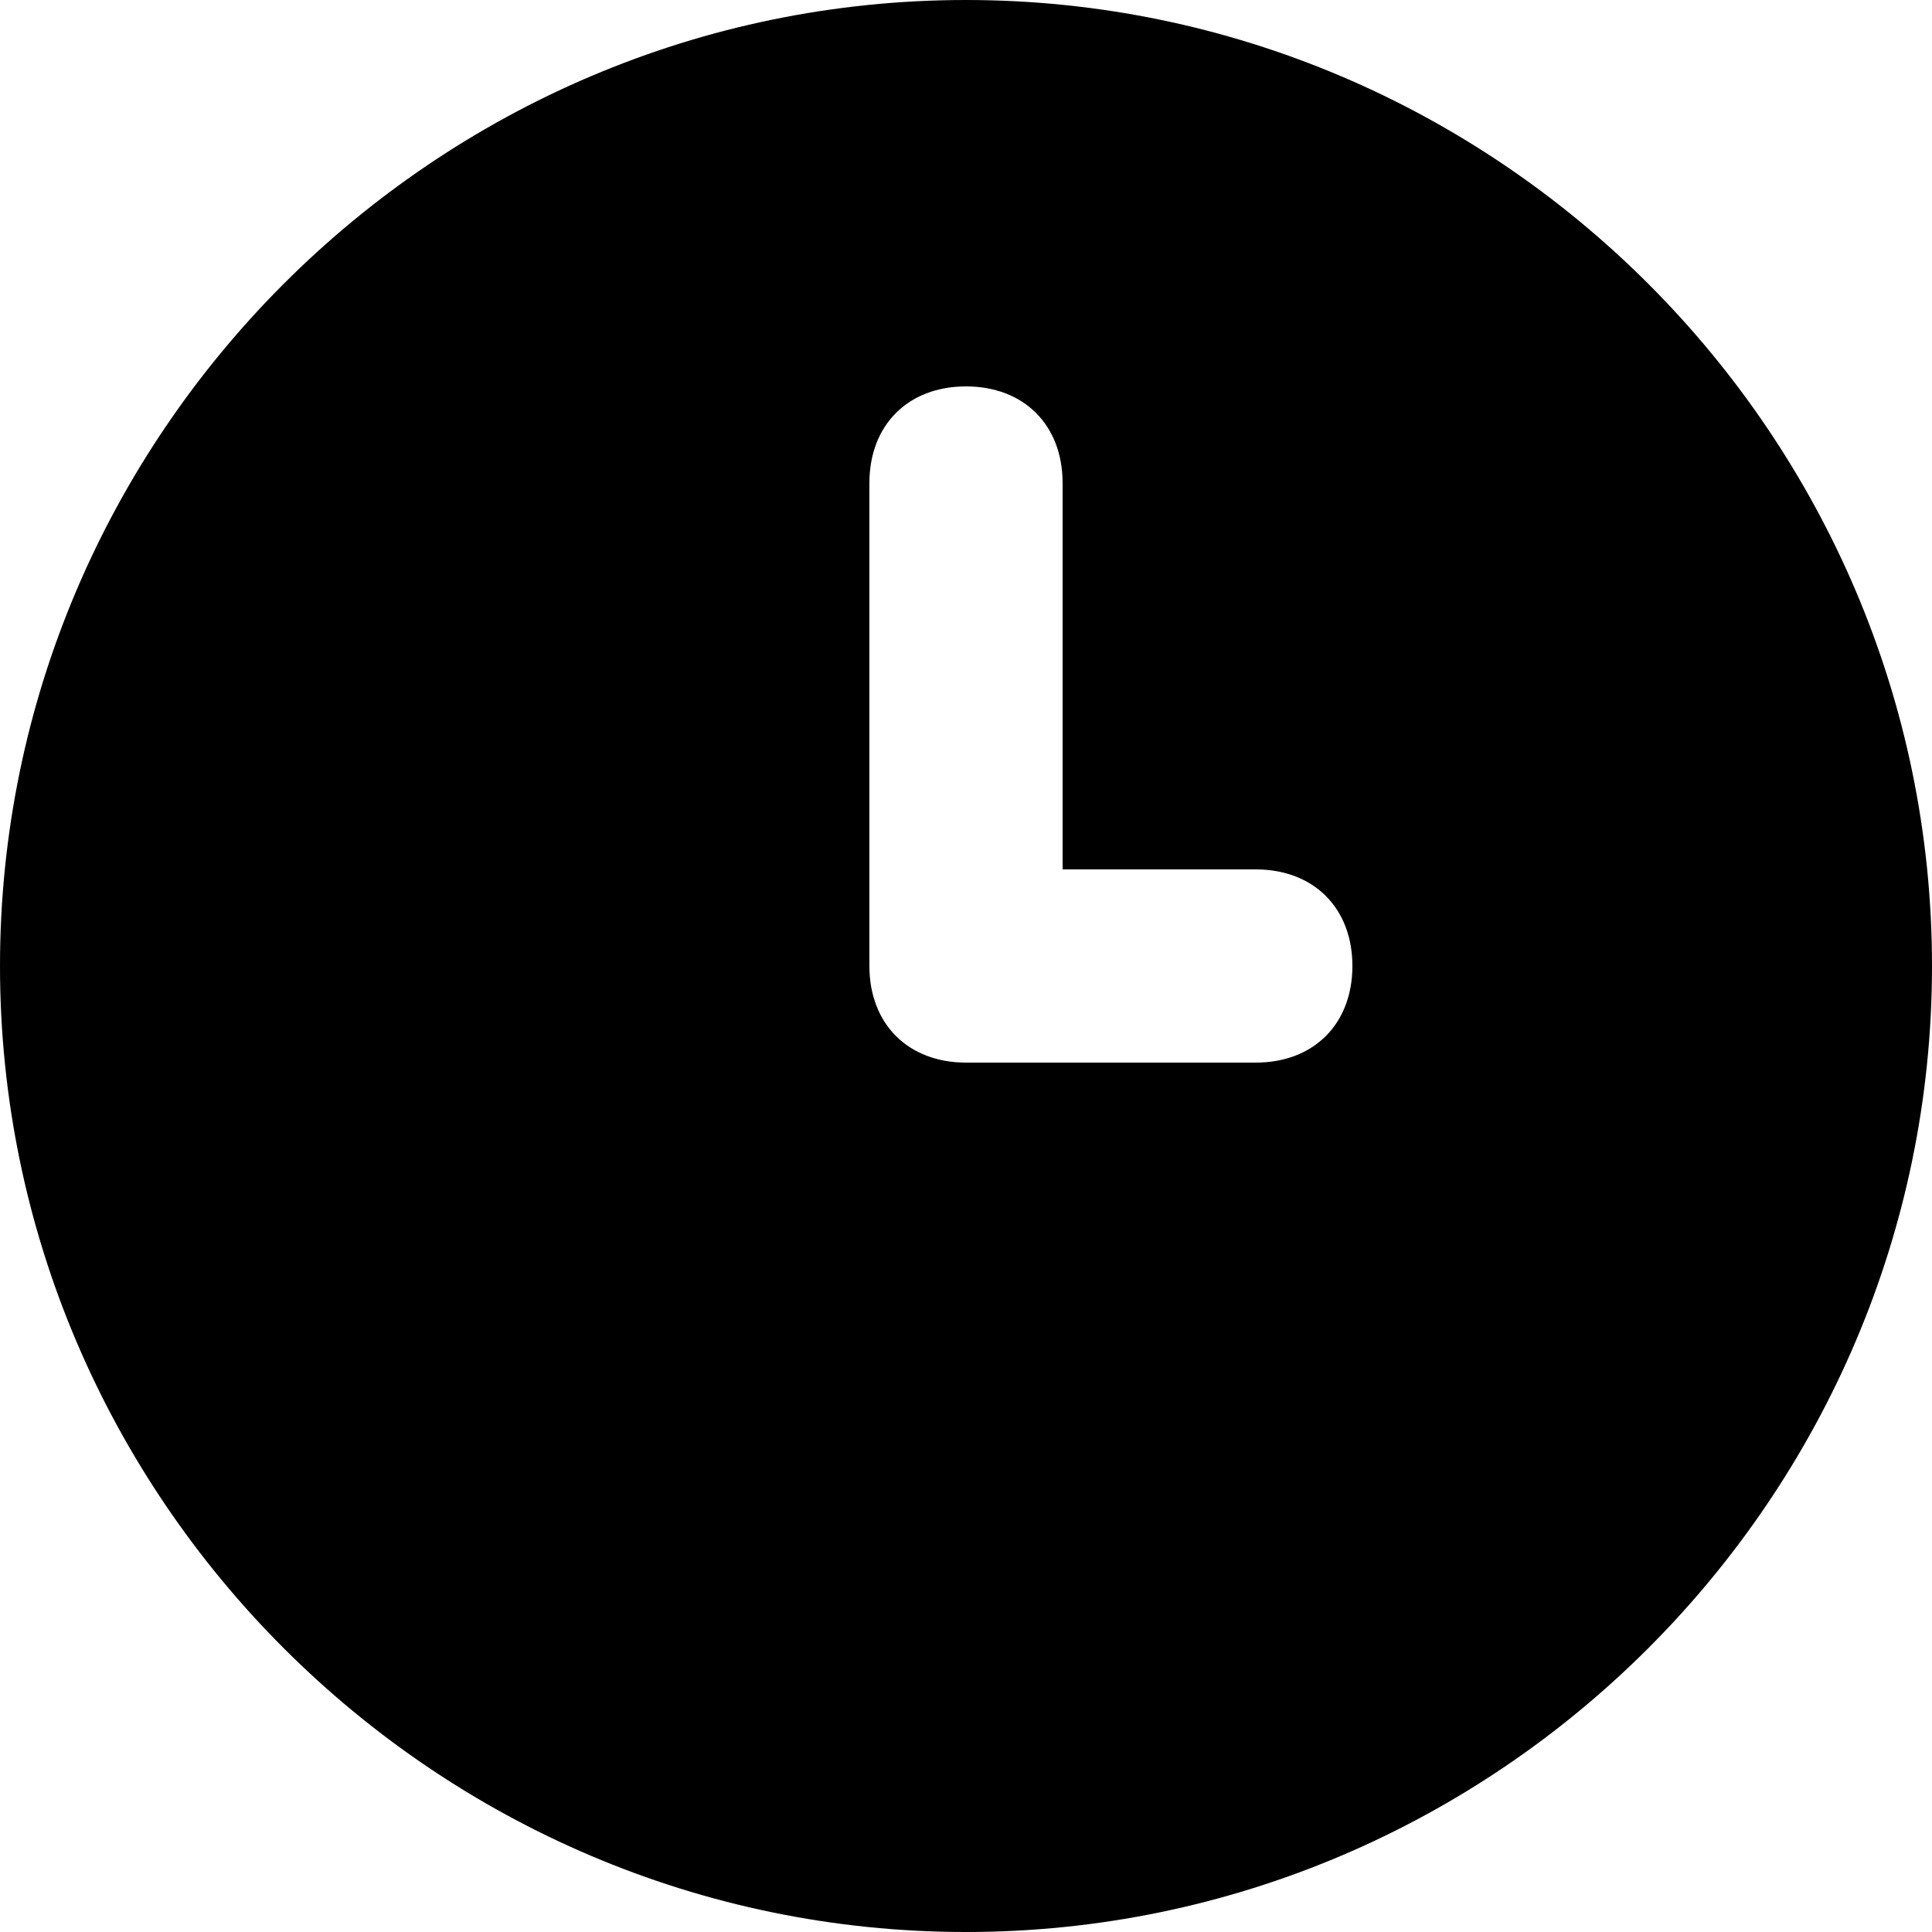
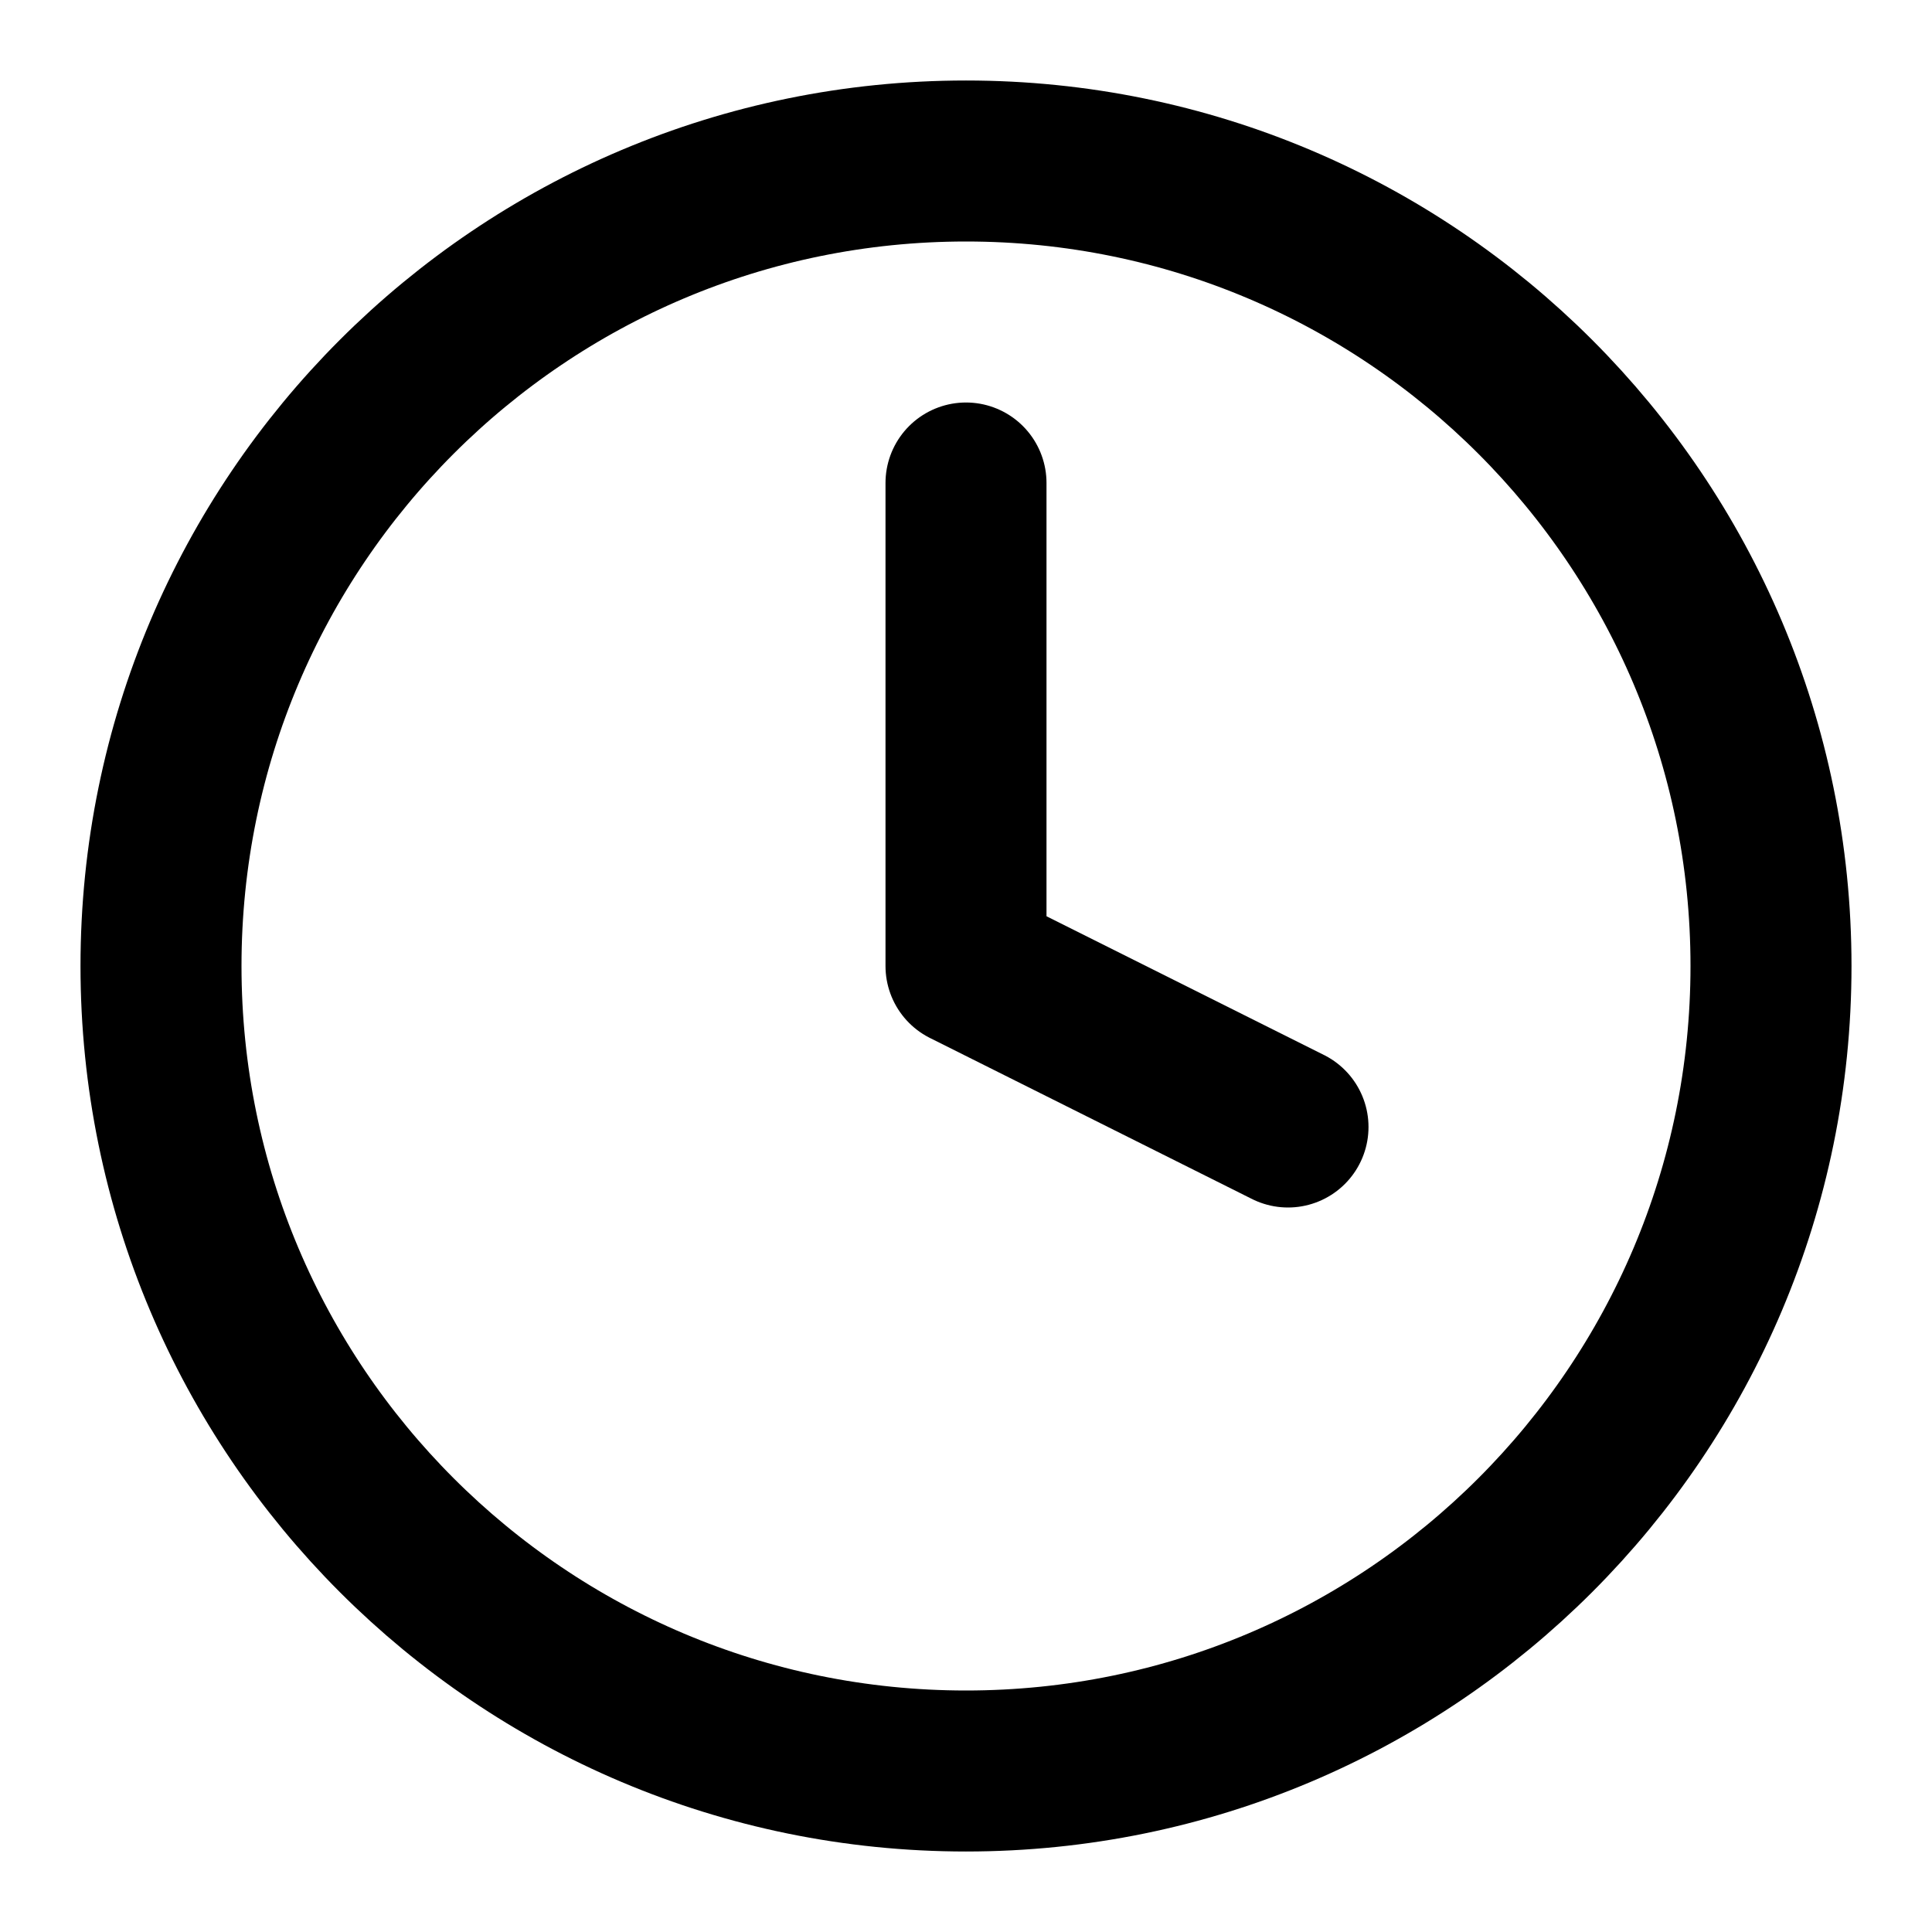
- <svg xmlns="http://www.w3.org/2000/svg" width="24" height="24" viewBox="0 0 24 24" fill="none">
-   <path d="M12 0C5.4 0 0 5.4 0 12C0 18.6 5.4 24 12 24C18.6 24 24 18.6 24 12C24 5.4 18.6 0 12 0ZM15.6 13.2H12C11.28 13.2 10.8 12.72 10.8 12V6C10.8 5.28 11.28 4.8 12 4.8C12.72 4.8 13.2 5.28 13.2 6V10.8H15.6C16.32 10.8 16.8 11.28 16.8 12C16.8 12.72 16.32 13.2 15.6 13.2Z" fill="currentColor" />
+ <svg xmlns="http://www.w3.org/2000/svg" width="24" height="24" viewBox="0 0 24 24" fill="none" stroke="currentColor" stroke-width="2" stroke-linecap="round" stroke-linejoin="round" class="feather feather-clock">
+   <circle cx="12" cy="12" r="10" />
+   <polyline points="12 6 12 12 16 14" />
</svg>
